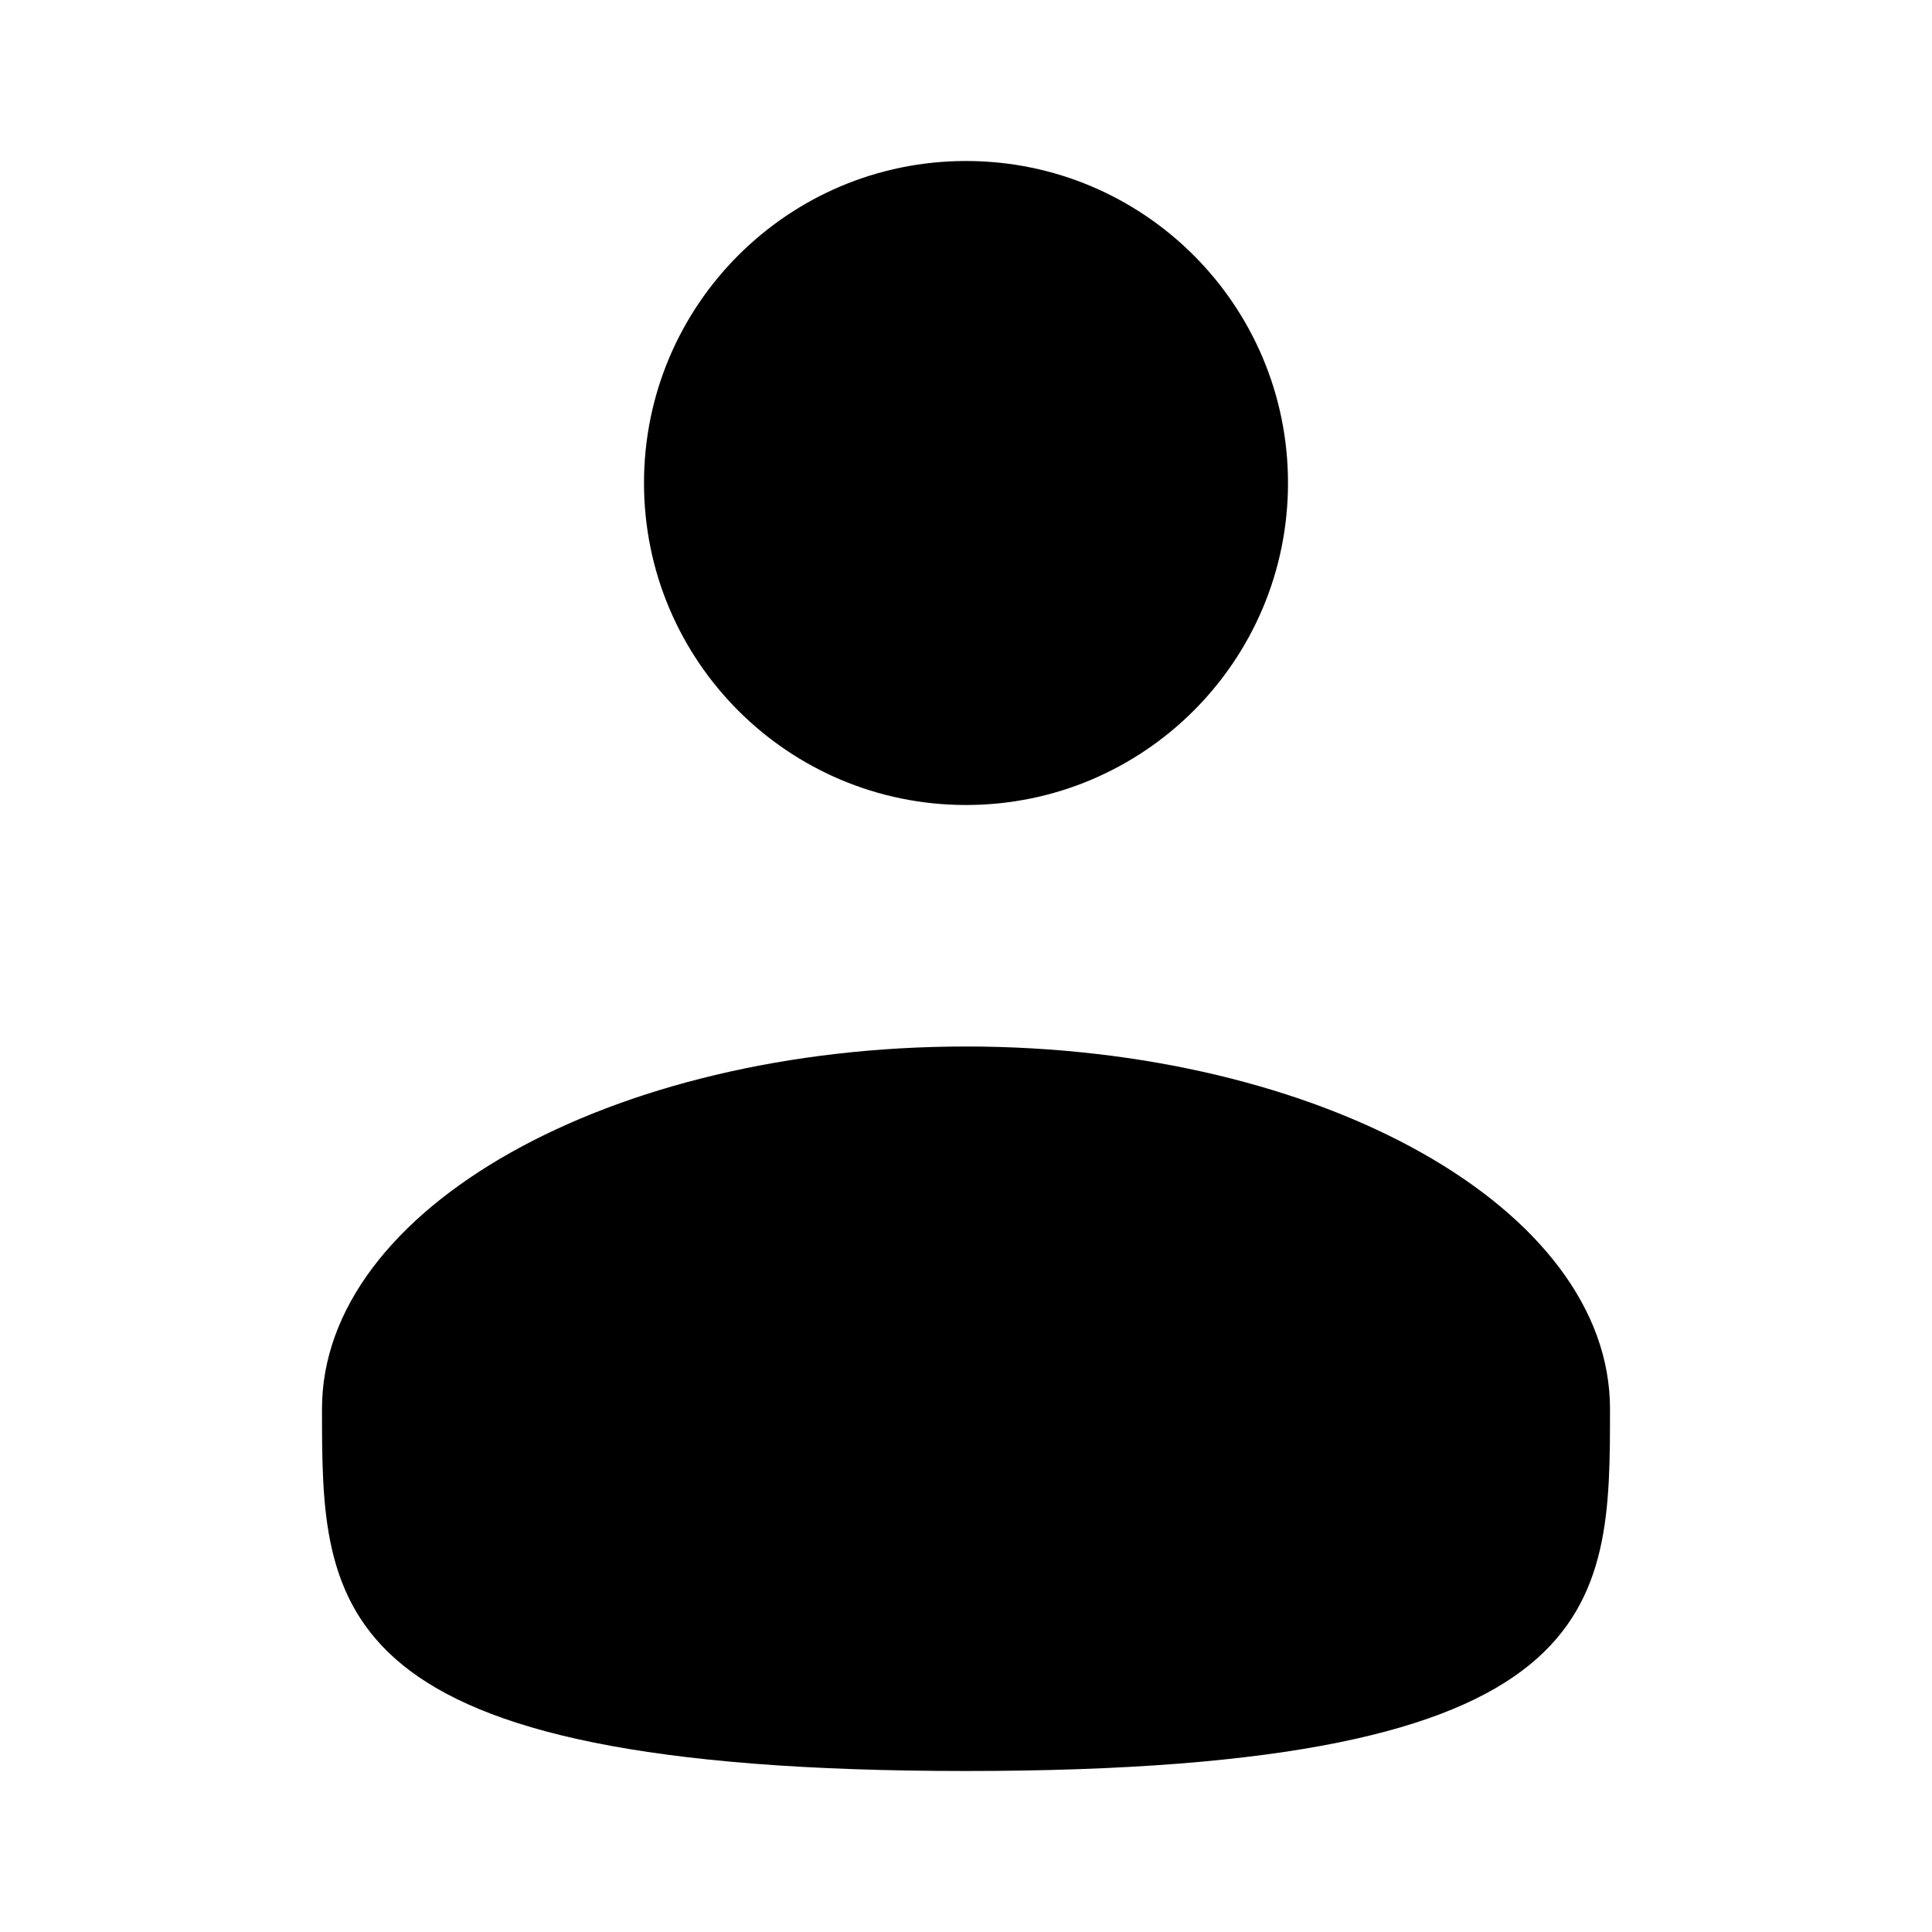
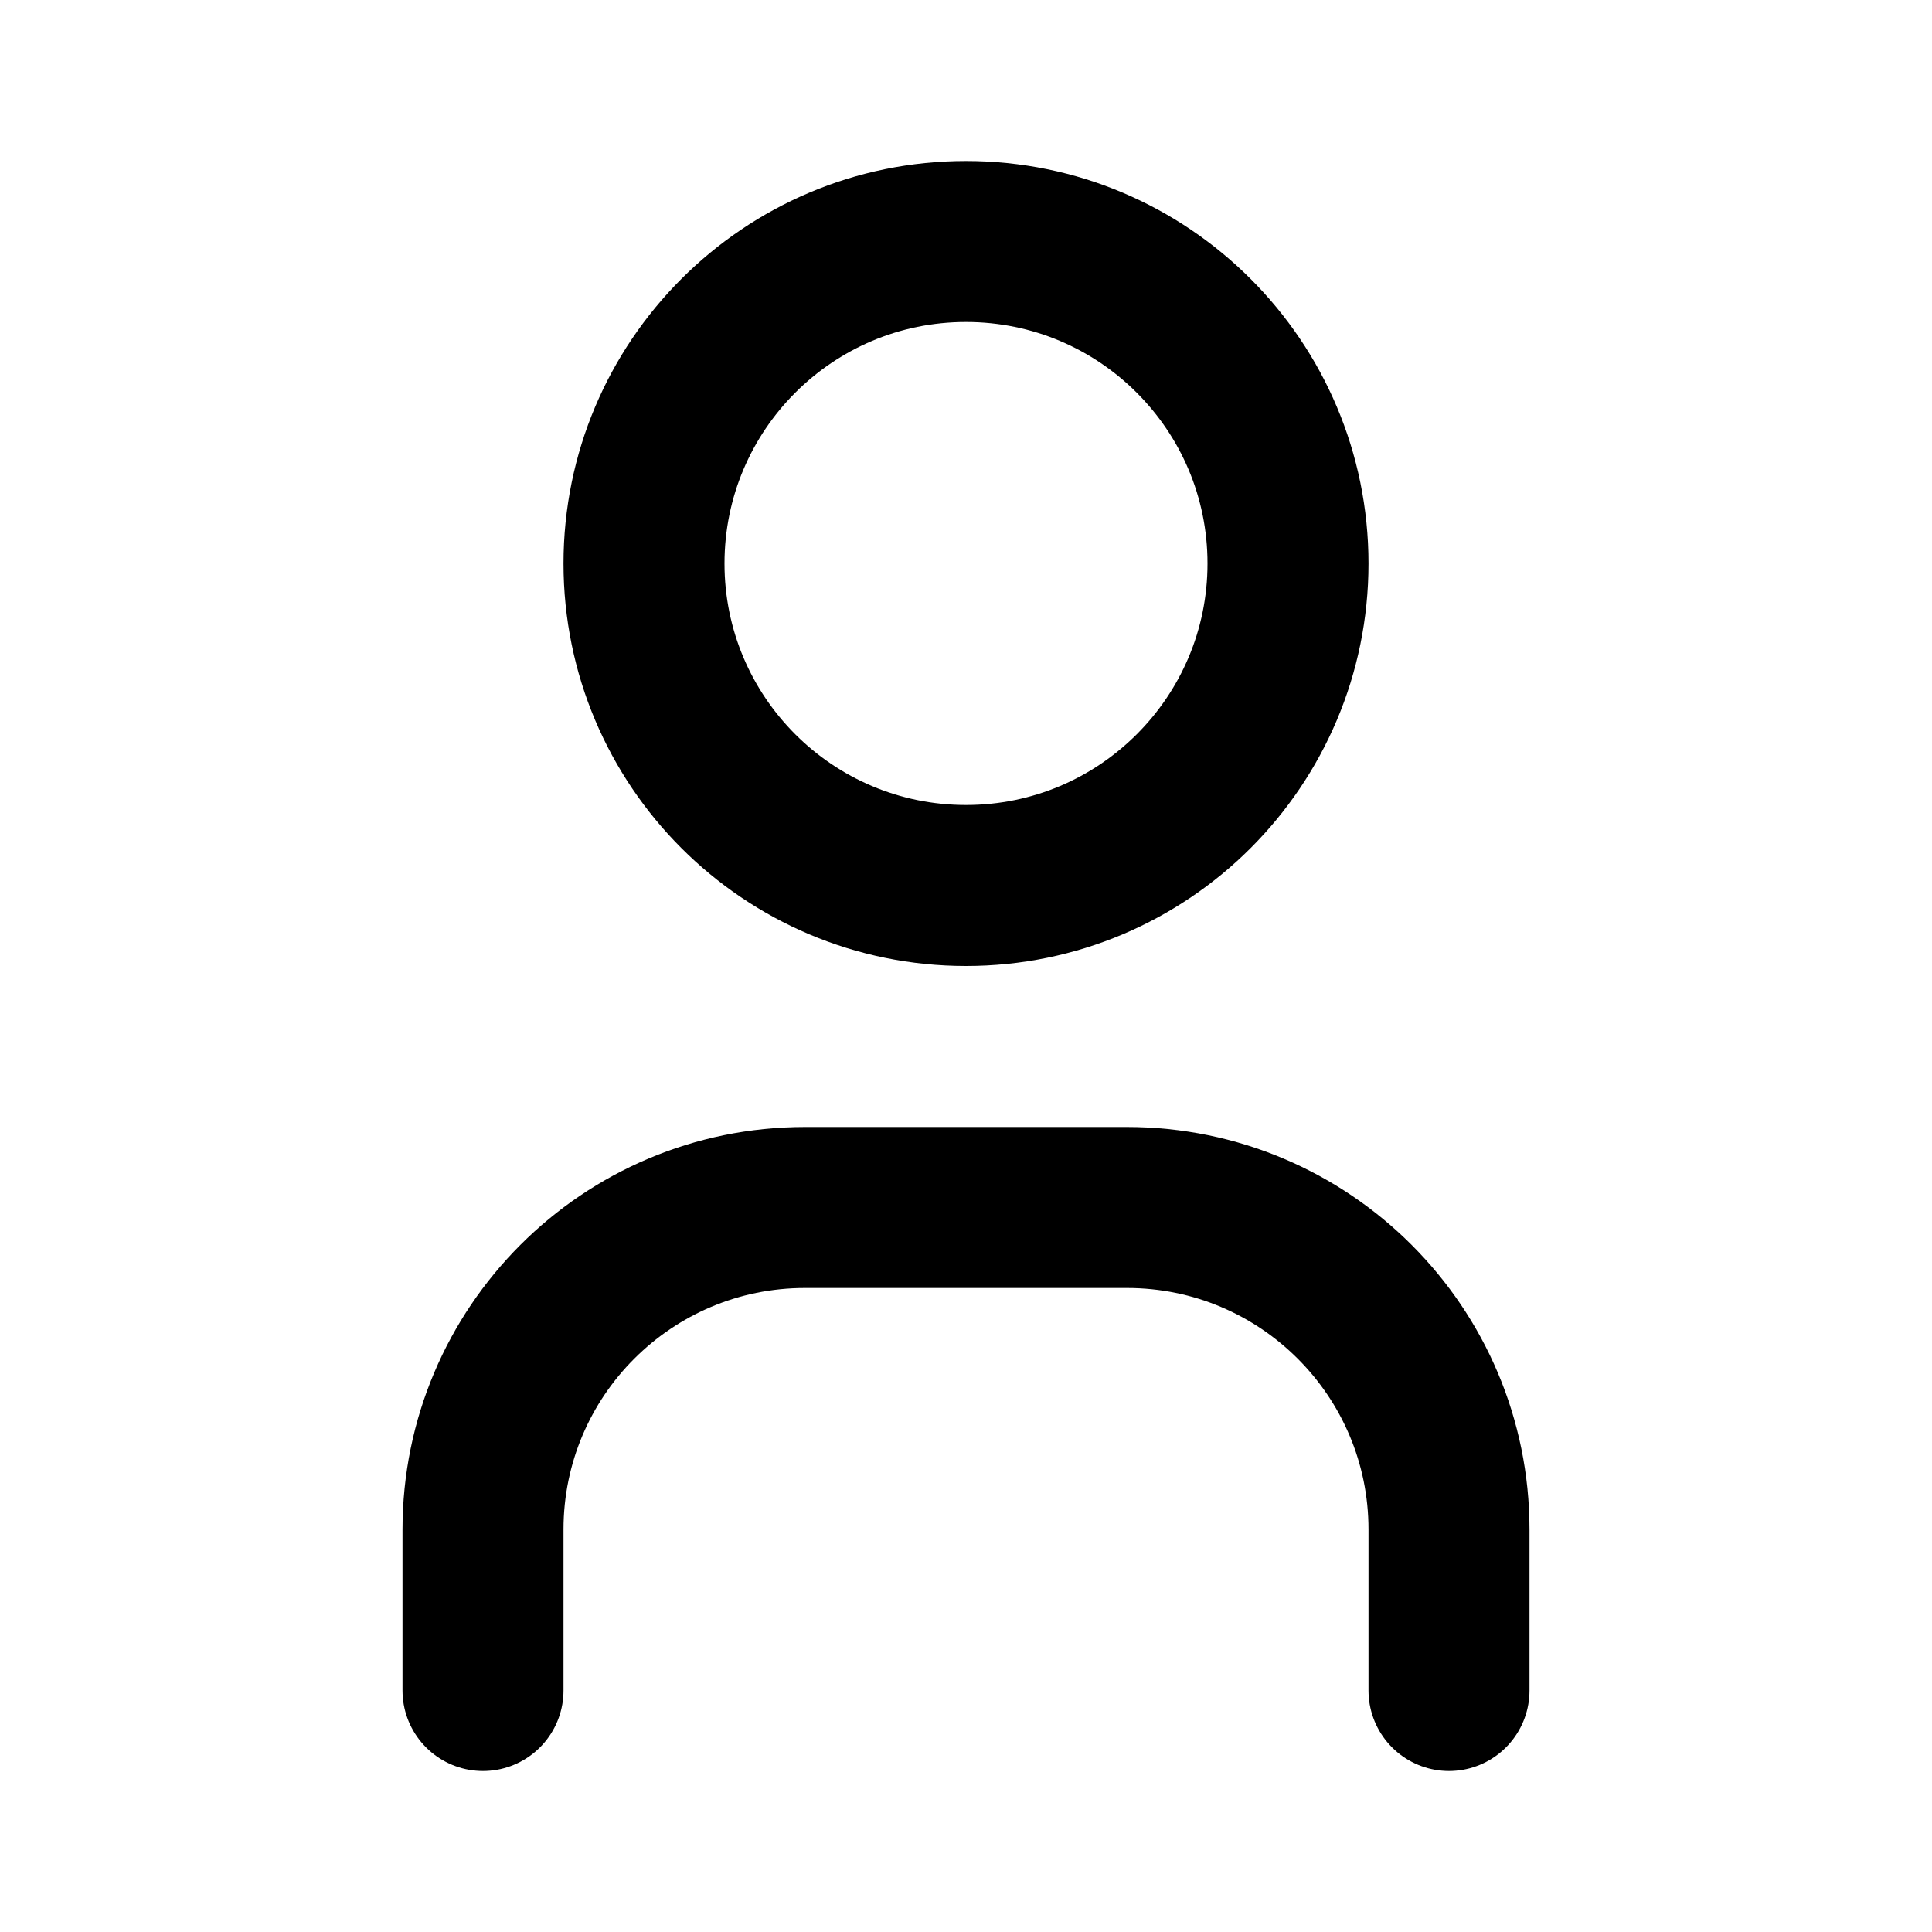
- <svg xmlns="http://www.w3.org/2000/svg" width="1em" height="1em" viewBox="0 0 24 24">
-   <circle cx="12" cy="6" r="4" fill="currentColor" />
-   <path fill="currentColor" d="M20 17.5c0 2.485 0 4.5-8 4.5s-8-2.015-8-4.5S7.582 13 12 13s8 2.015 8 4.5" />
+ <svg xmlns="http://www.w3.org/2000/svg" viewBox="0 0 24 24" fill="none" stroke="currentColor" stroke-width="2" stroke-linecap="round" stroke-linejoin="round" class="icon icon-tabler icons-tabler-outline icon-tabler-user">
+   <path d="M8 7a4 4 0 1 0 8 0a4 4 0 0 0 -8 0" />
+   <path d="M6 21v-2a4 4 0 0 1 4 -4h4a4 4 0 0 1 4 4v2" />
</svg>
